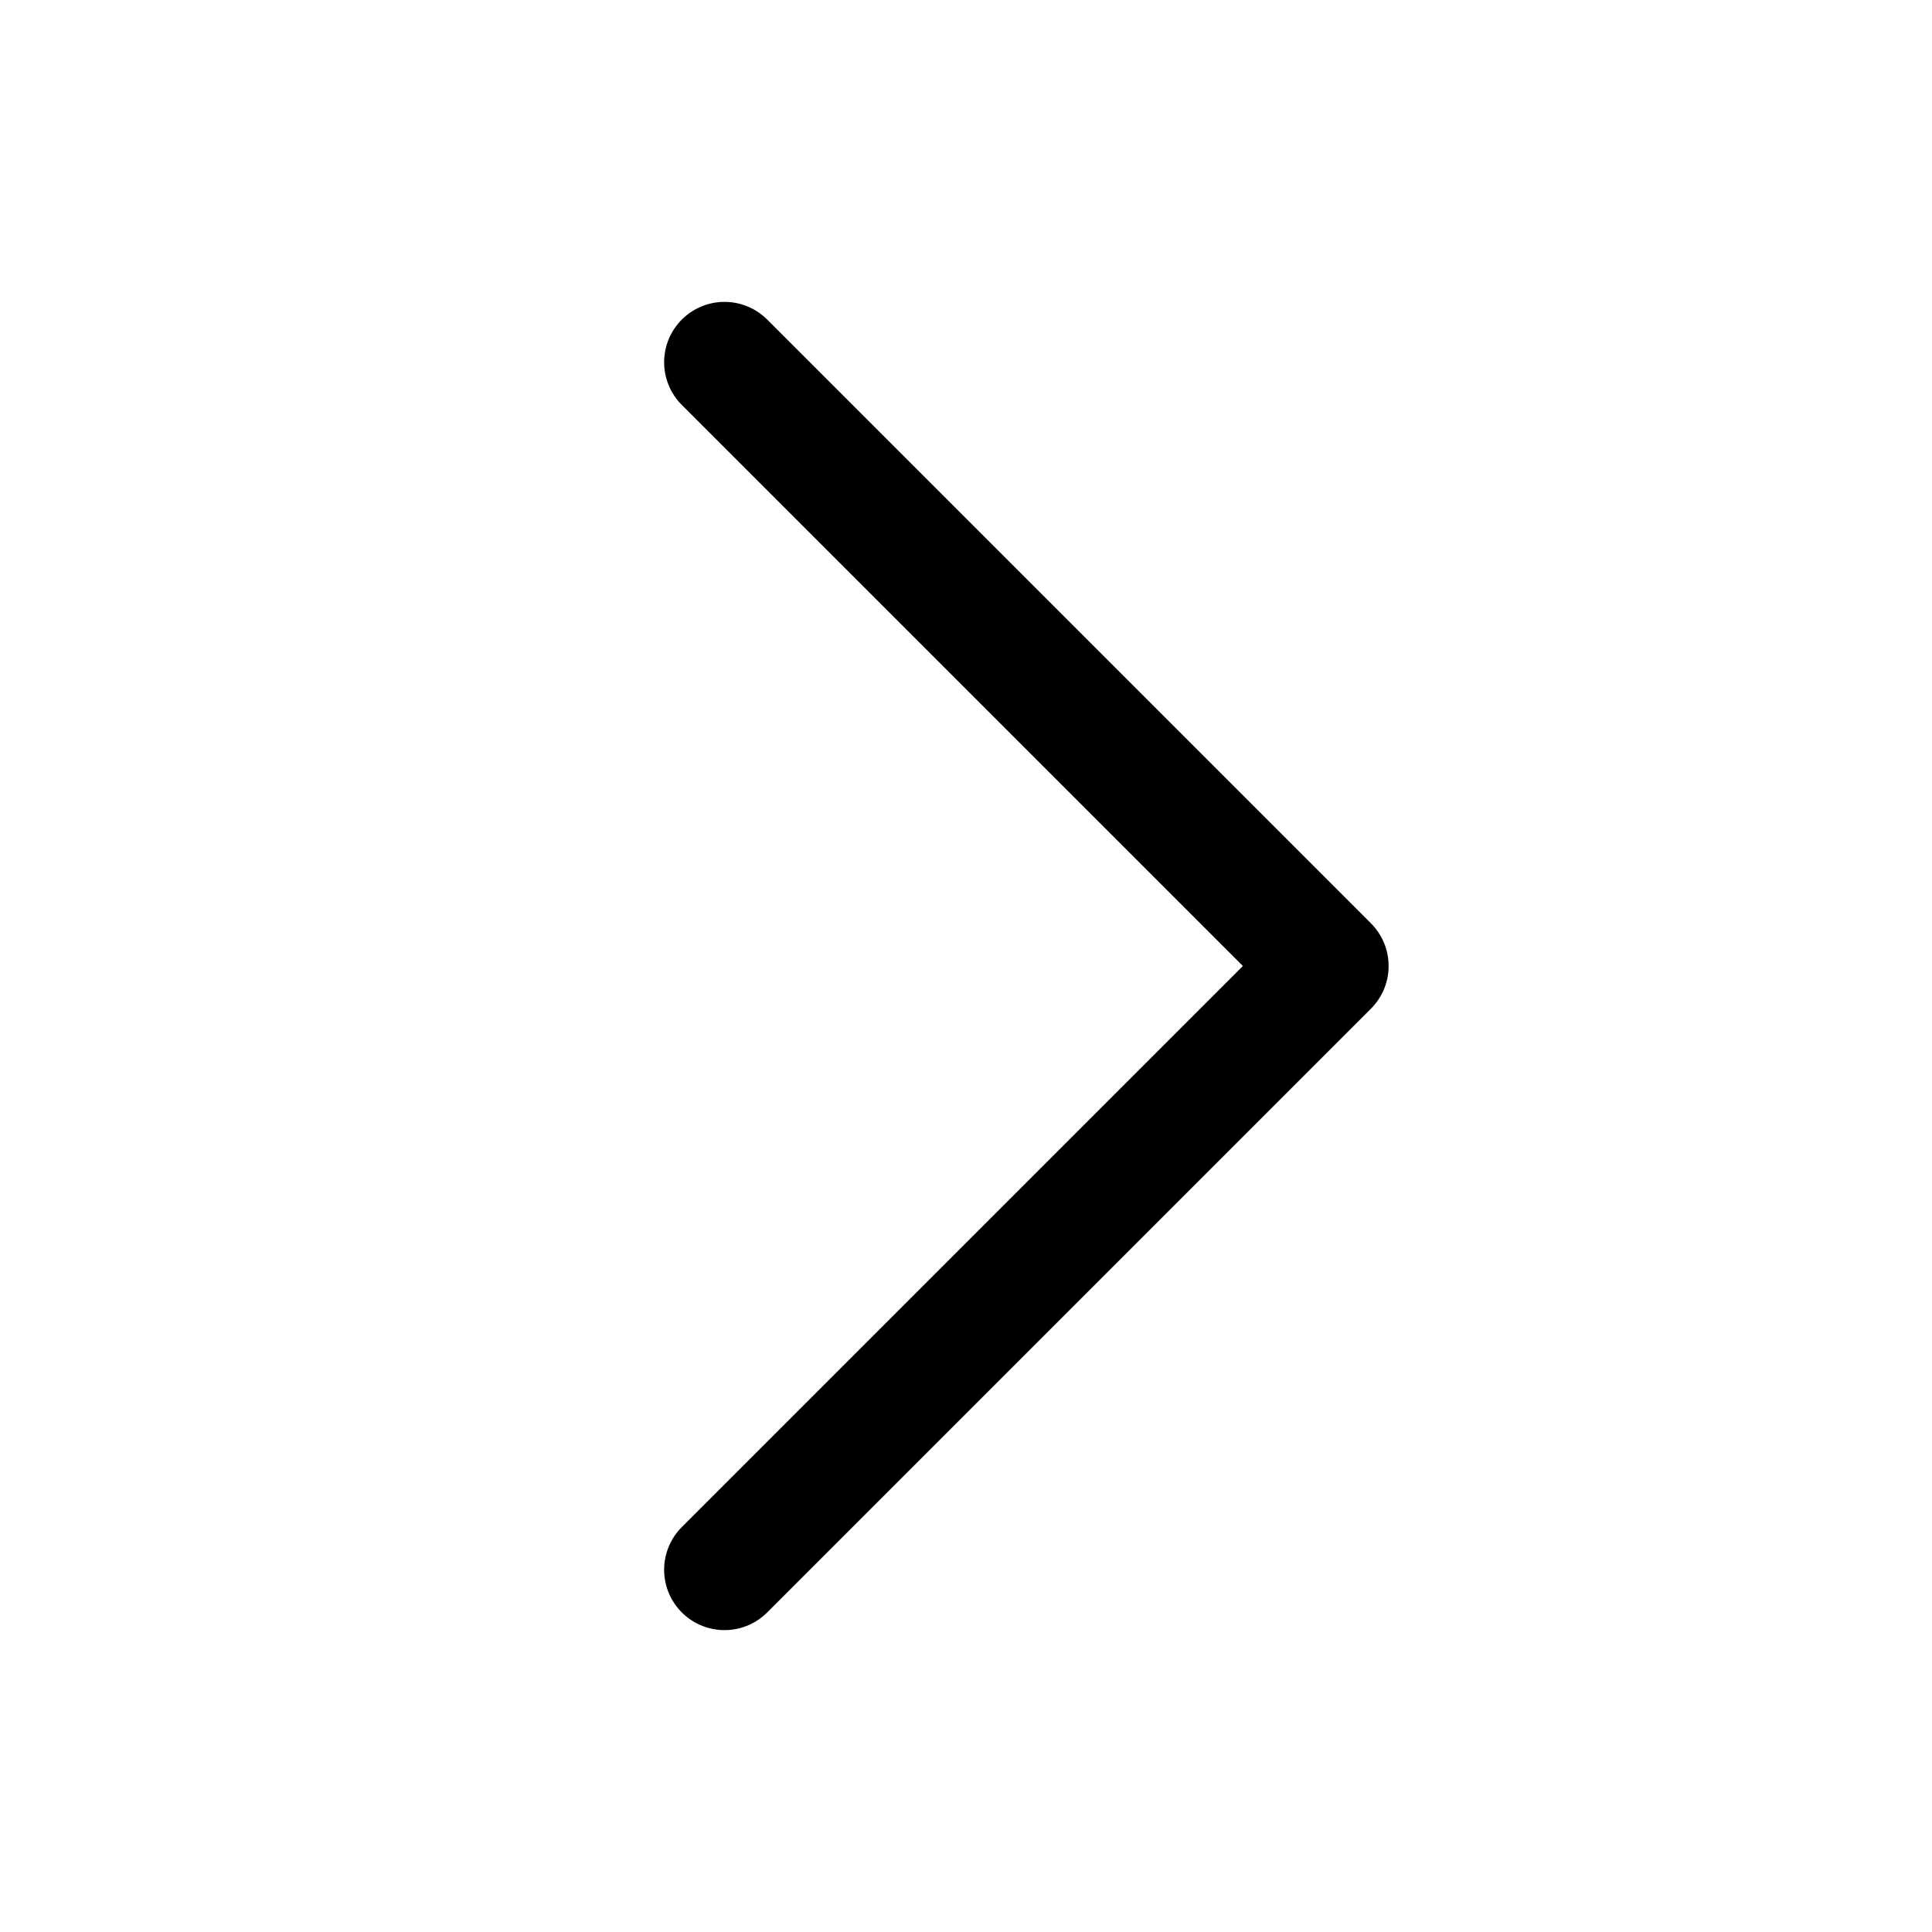
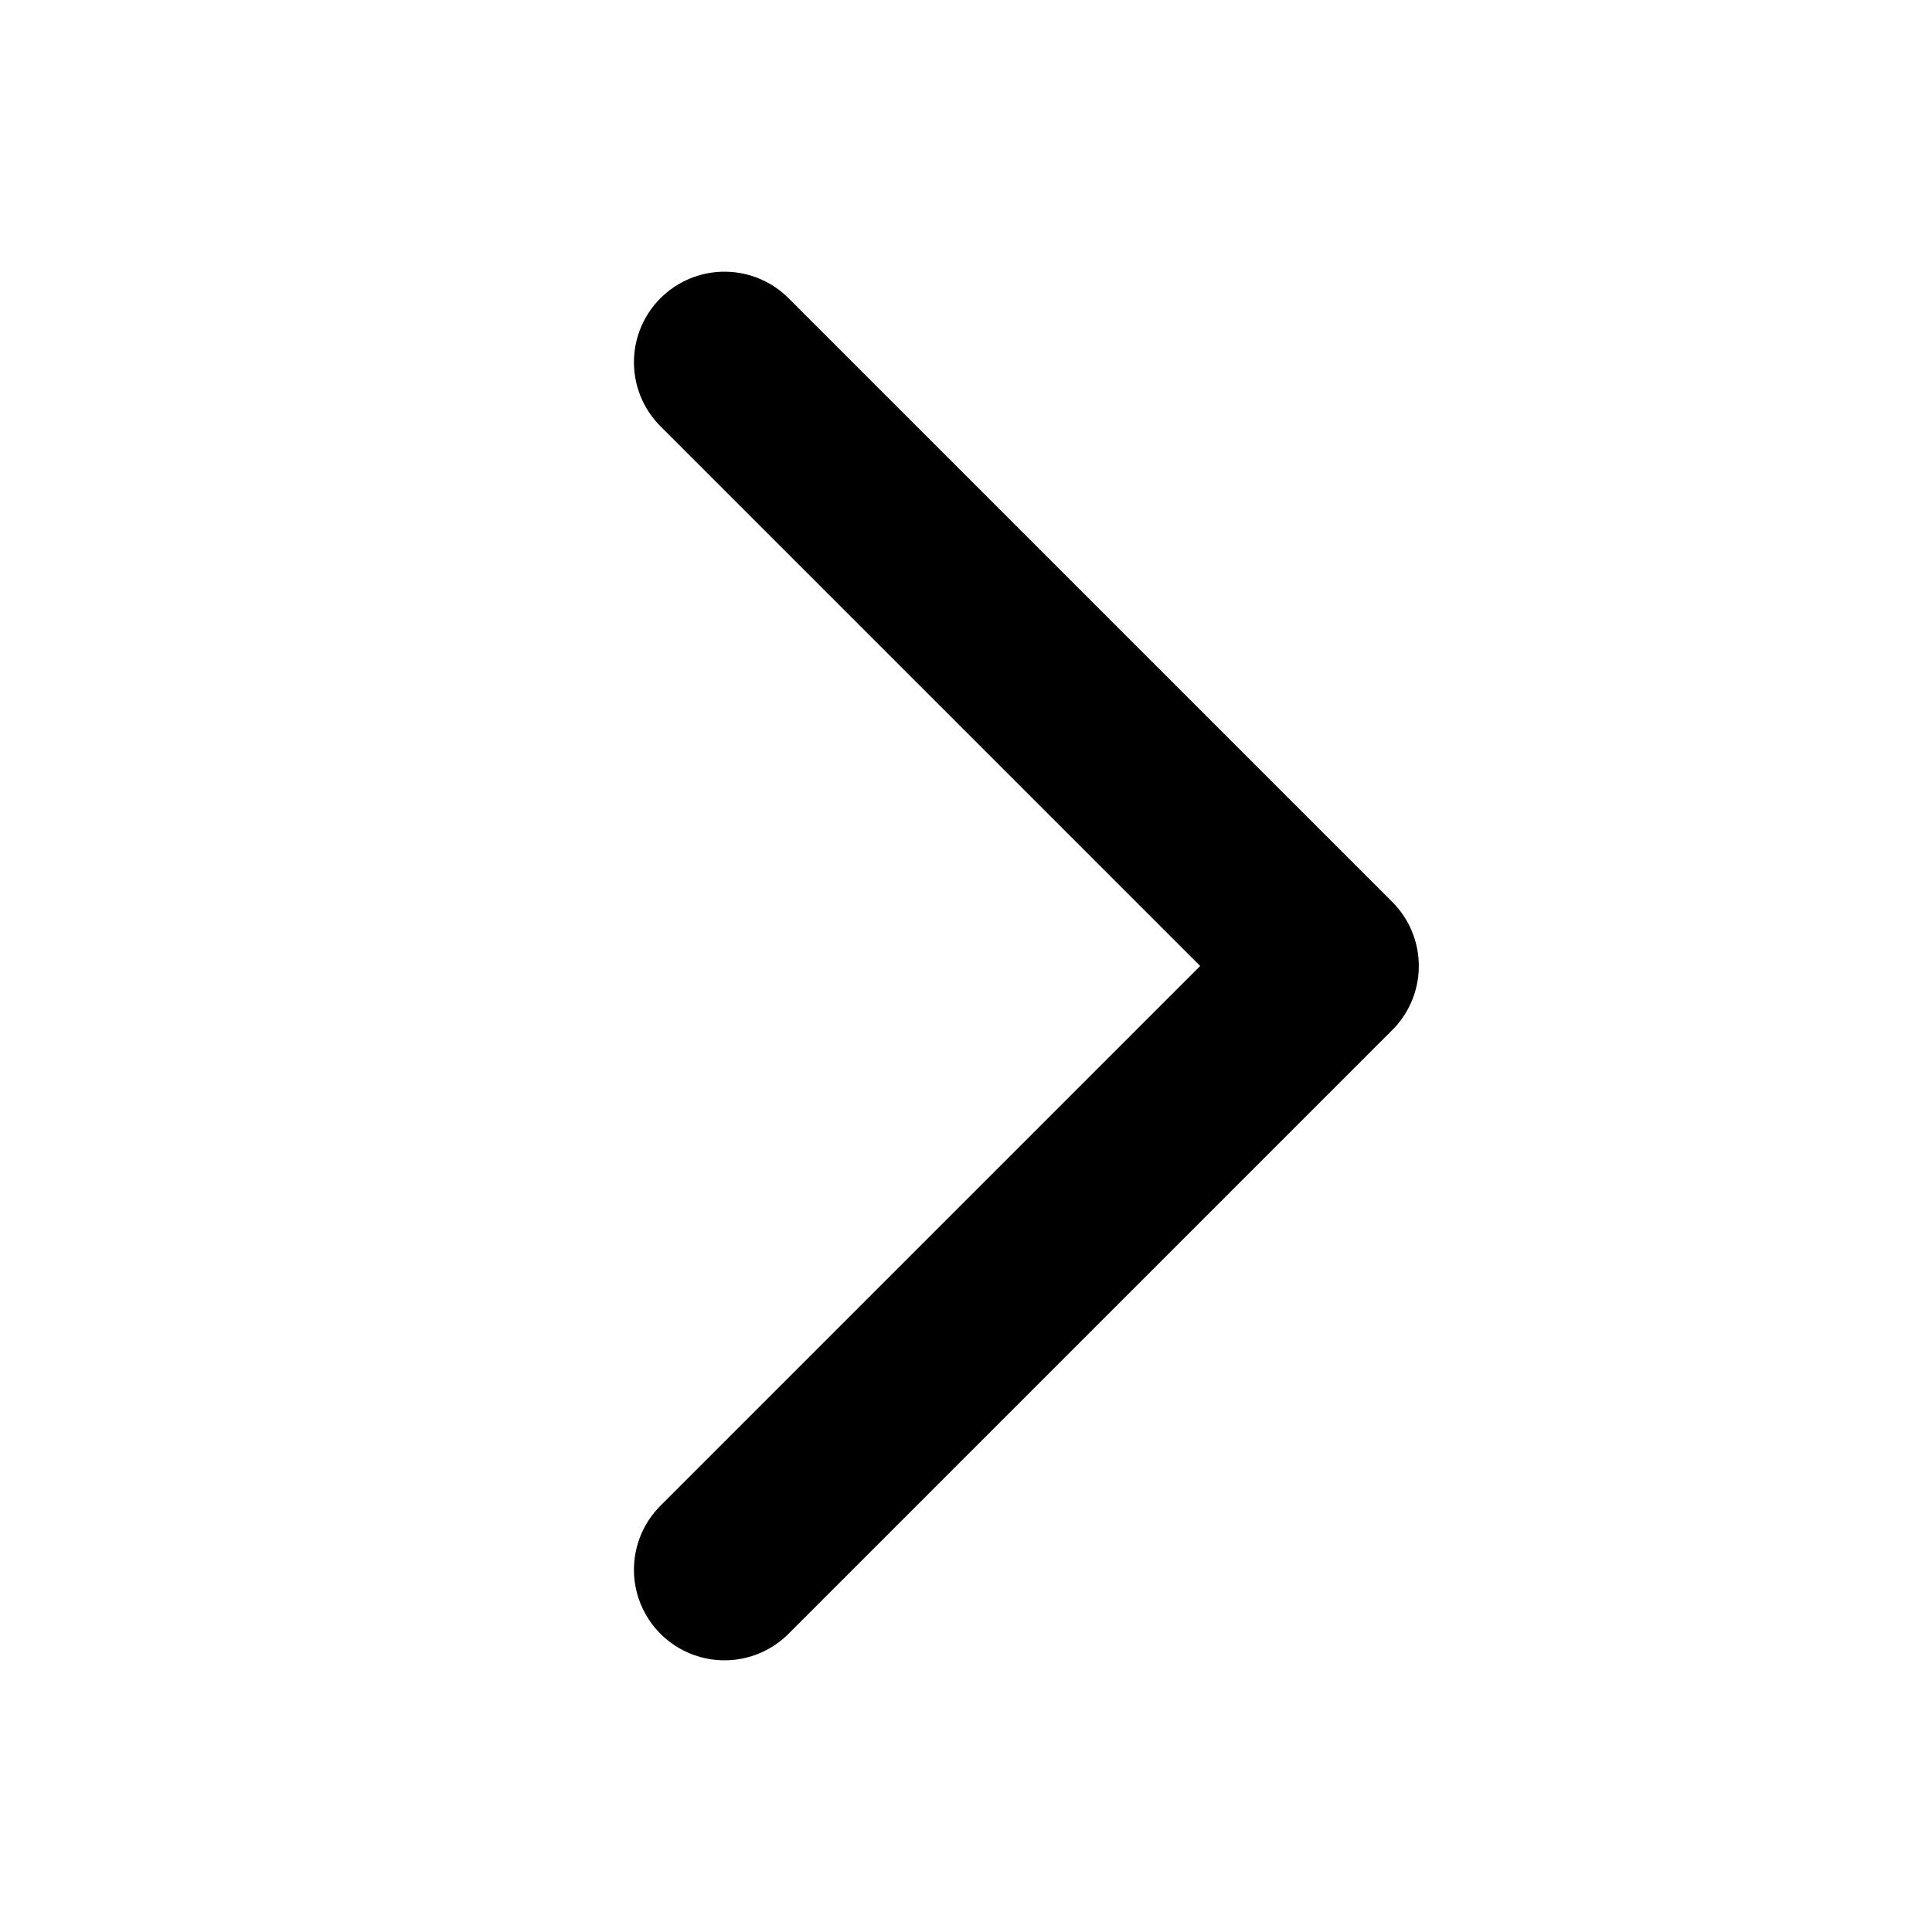
<svg xmlns="http://www.w3.org/2000/svg" viewBox="0 0 256 256">
  <rect width="256" height="256" fill="none" />
-   <polyline points="96 48 176 128 96 208" fill="none" stroke="currentColor" stroke-linecap="round" stroke-linejoin="round" stroke-width="16" />
+   <polyline points="96 48 176 128 96 208" fill="none" stroke="currentColor" stroke-linecap="round" stroke-linejoin="round" stroke-width="24" />
</svg>
